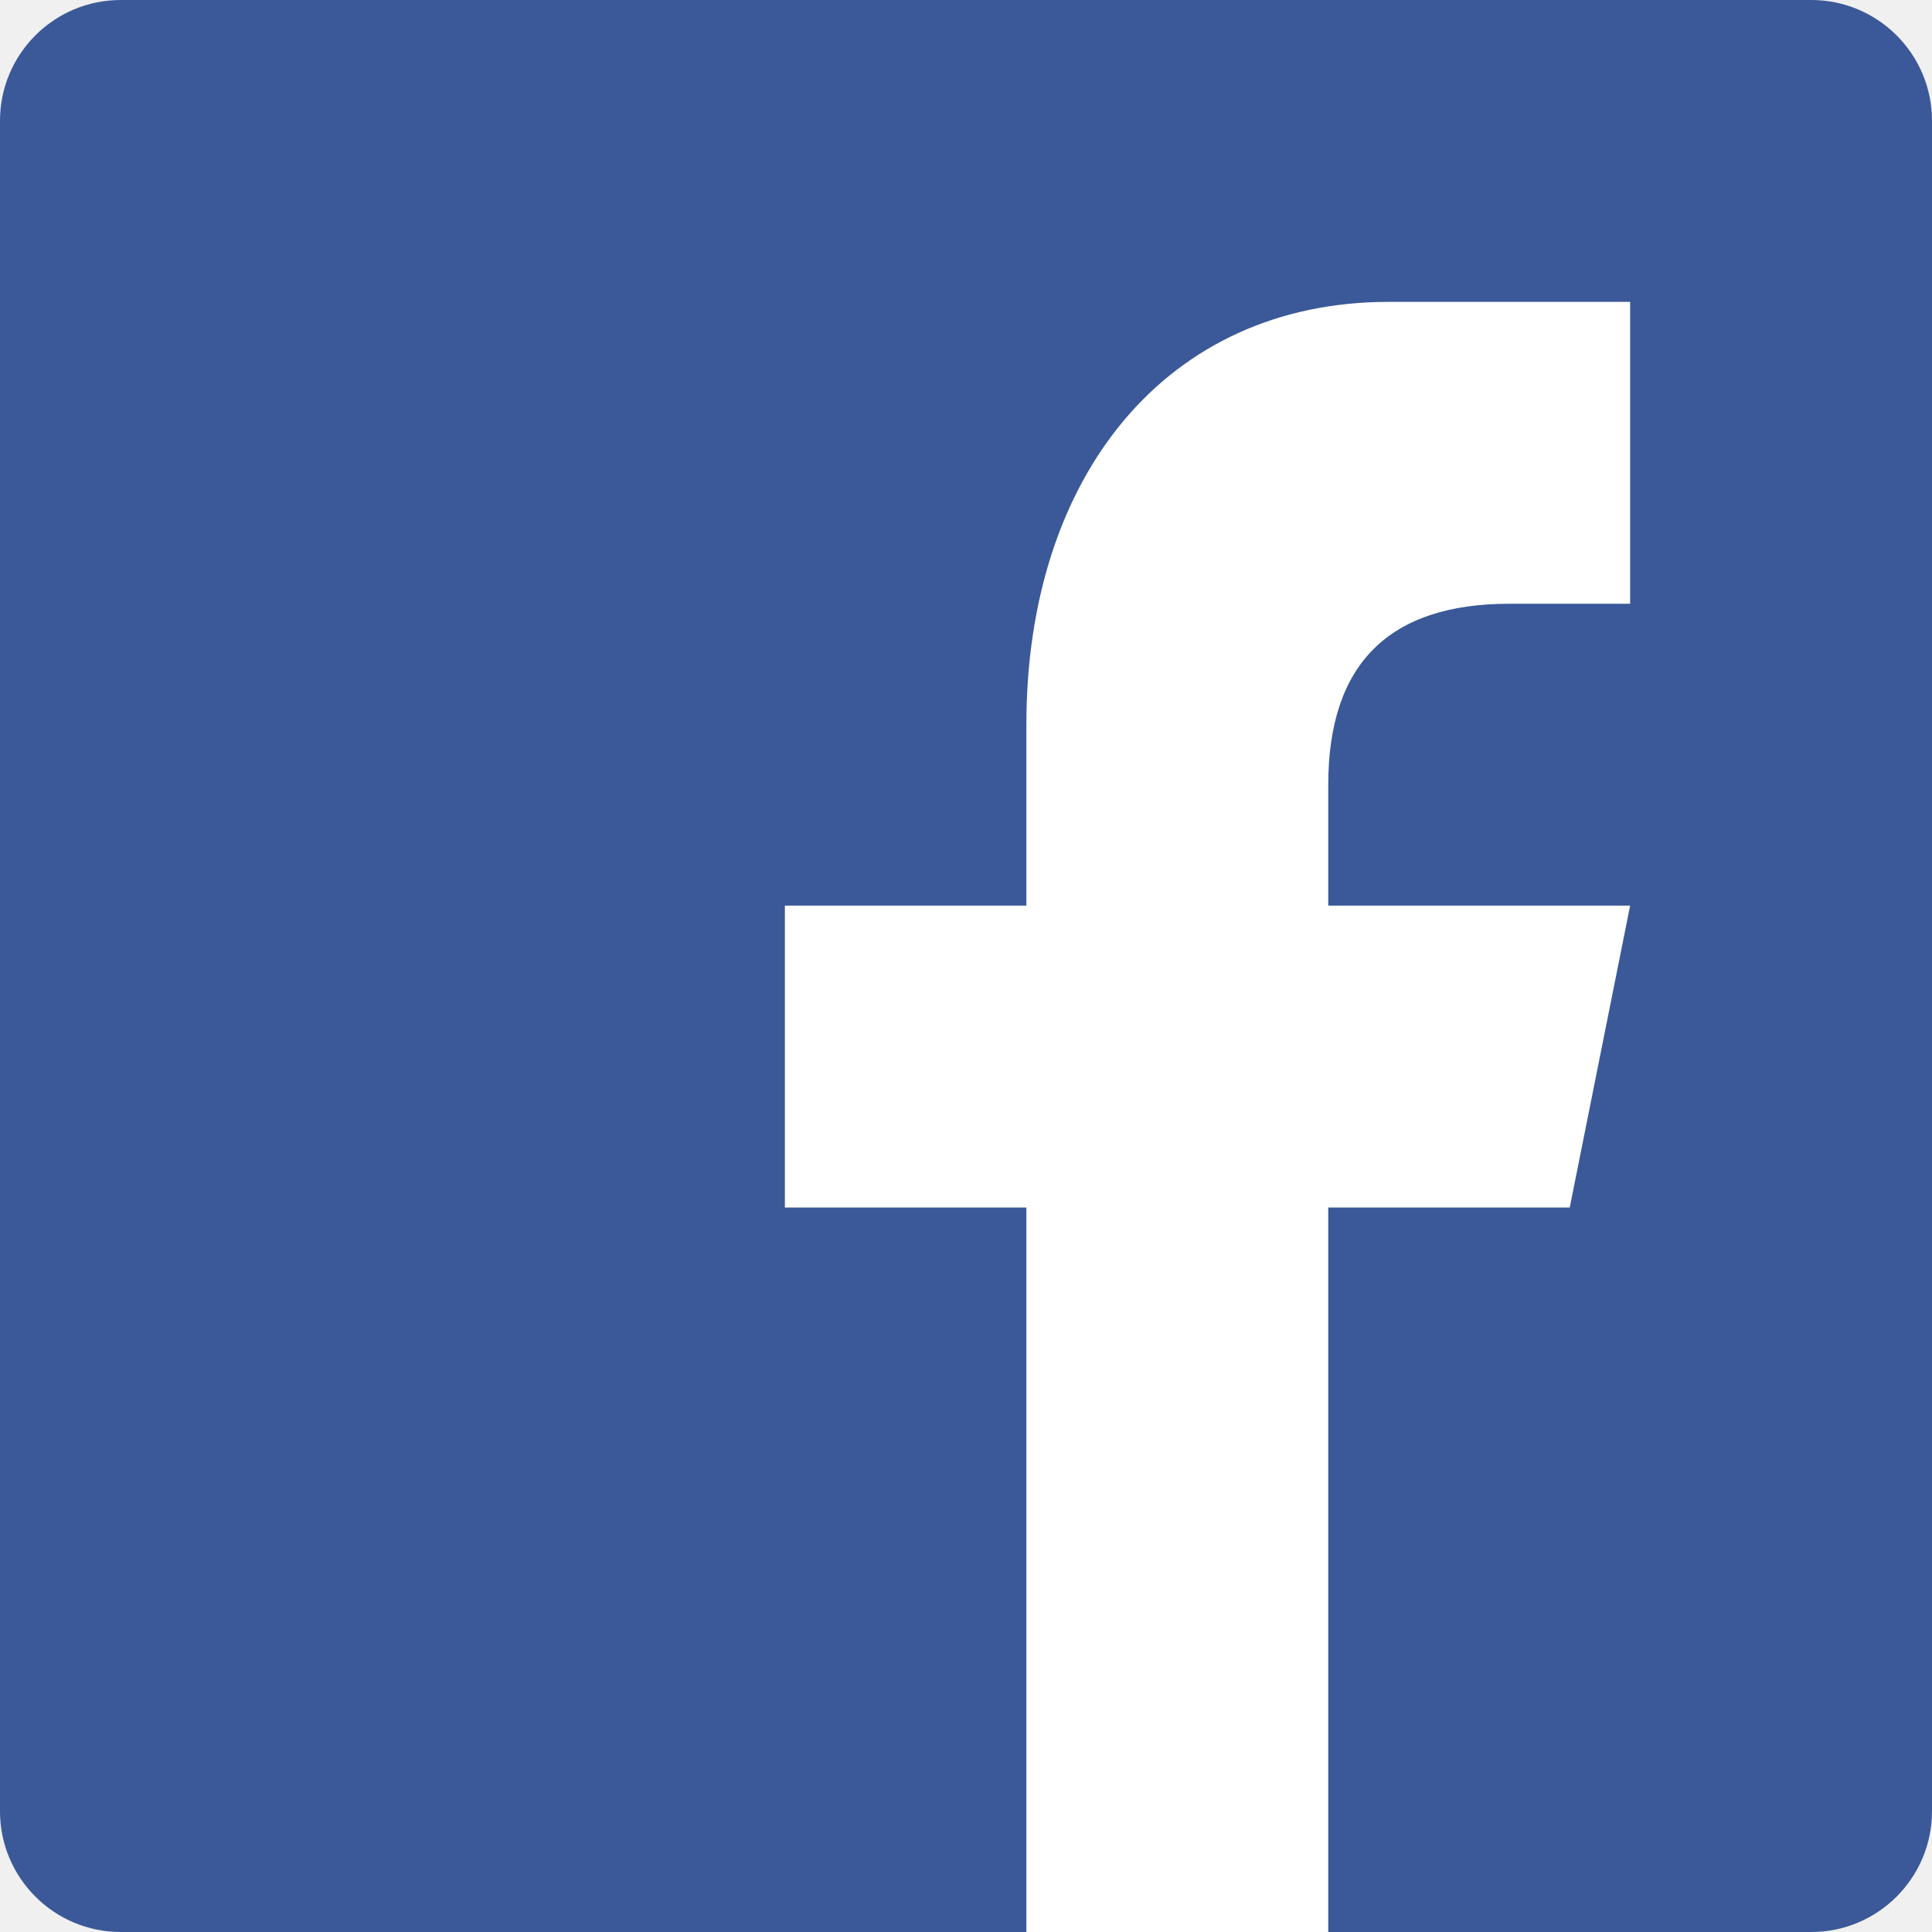
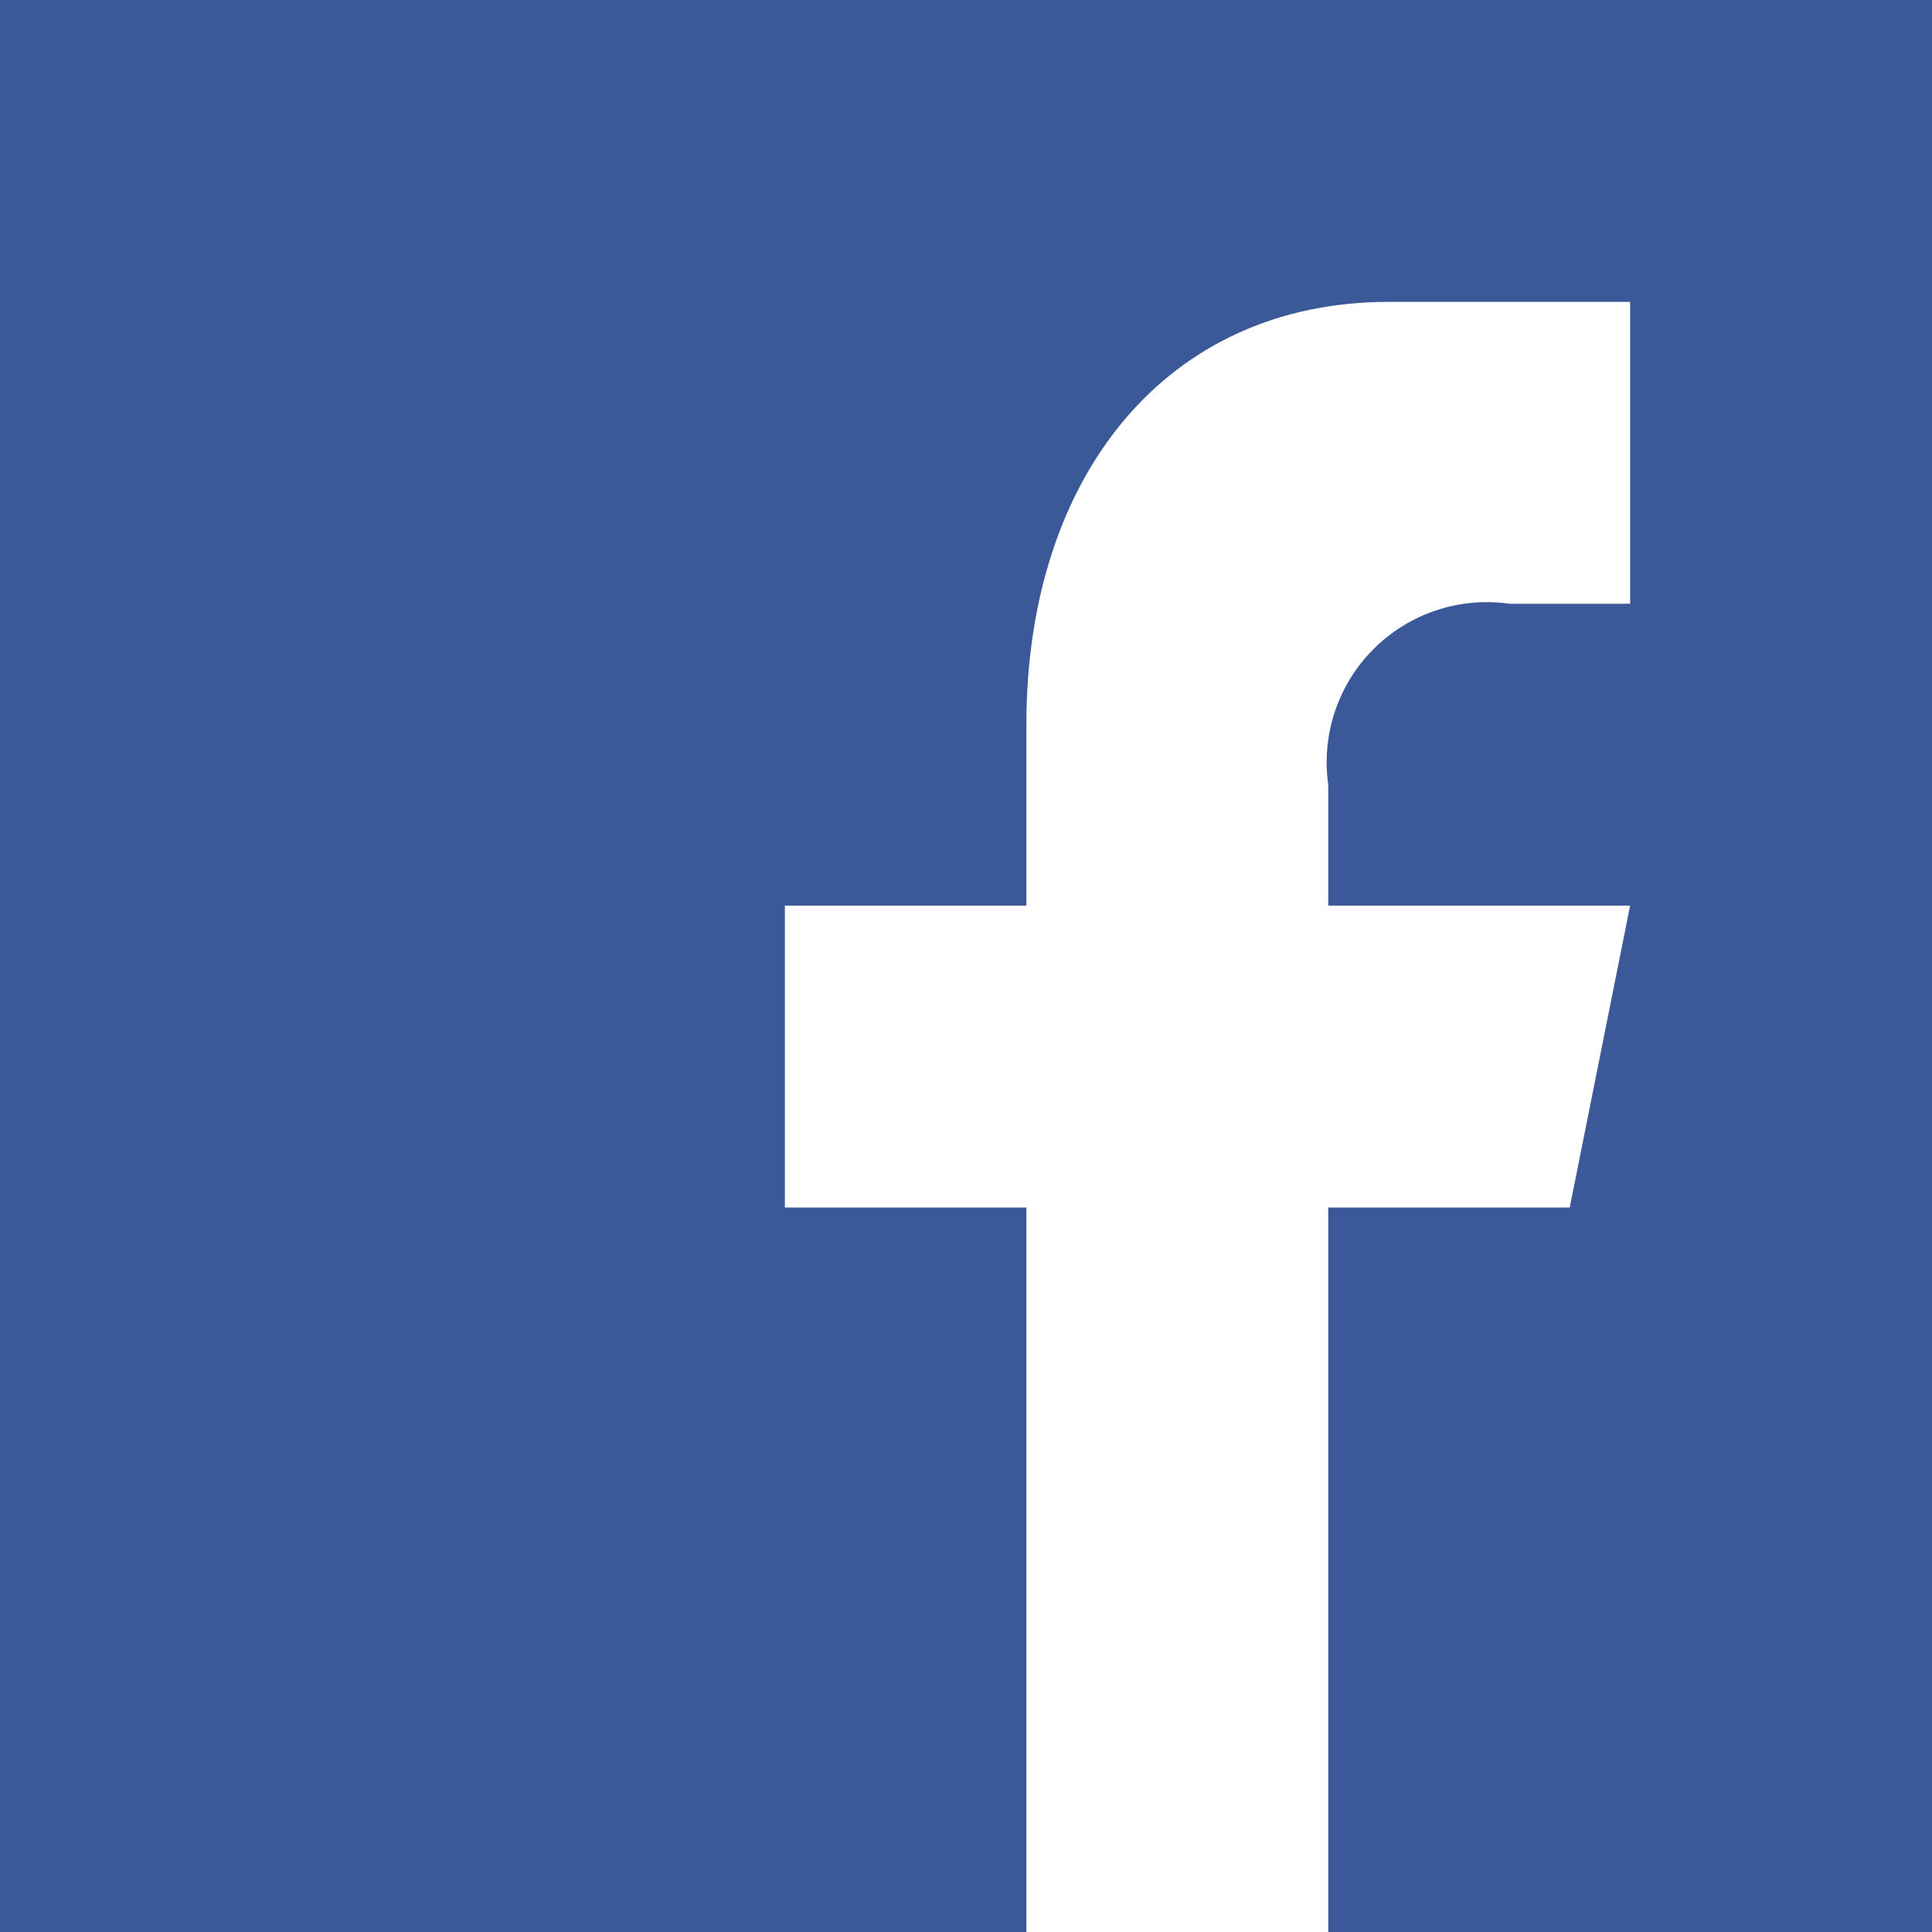
- <svg xmlns="http://www.w3.org/2000/svg" enable-background="new 0 0 32 32" height="32px" id="Layer_1" version="1.0" viewBox="0 0 32 32" width="32px" xml:space="preserve">
-   <g>
-     <path d="M32,30c0,1.104-0.896,2-2,2H2c-1.104,0-2-0.896-2-2V2c0-1.104,0.896-2,2-2h28c1.104,0,2,0.896,2,2V30z" fill="#3B5998" />
-     <path d="M22,32V20h4l1-5h-5v-2c0-2,1.002-3,3-3h2V5c-1,0-2.24,0-4,0c-3.675,0-6,2.881-6,7v3h-4v5h4v12H22z" fill="#FFFFFF" id="f" />
-   </g>
-   <g />
-   <g />
-   <g />
-   <g />
-   <g />
-   <g />
+ <svg xmlns="http://www.w3.org/2000/svg" id="icon-square-facebook" width="32" height="32" viewBox="0 0 32 32">
+   <rect id="square" width="32" height="32" fill="#3b5998" />
+   <path id="f" d="M22,32V20h4l1-5H22V13a2.652,2.652,0,0,1,3-3h2V5H23c-3.675,0-6,2.881-6,7v3H13v5h4V32Z" fill="#fff" />
</svg>
